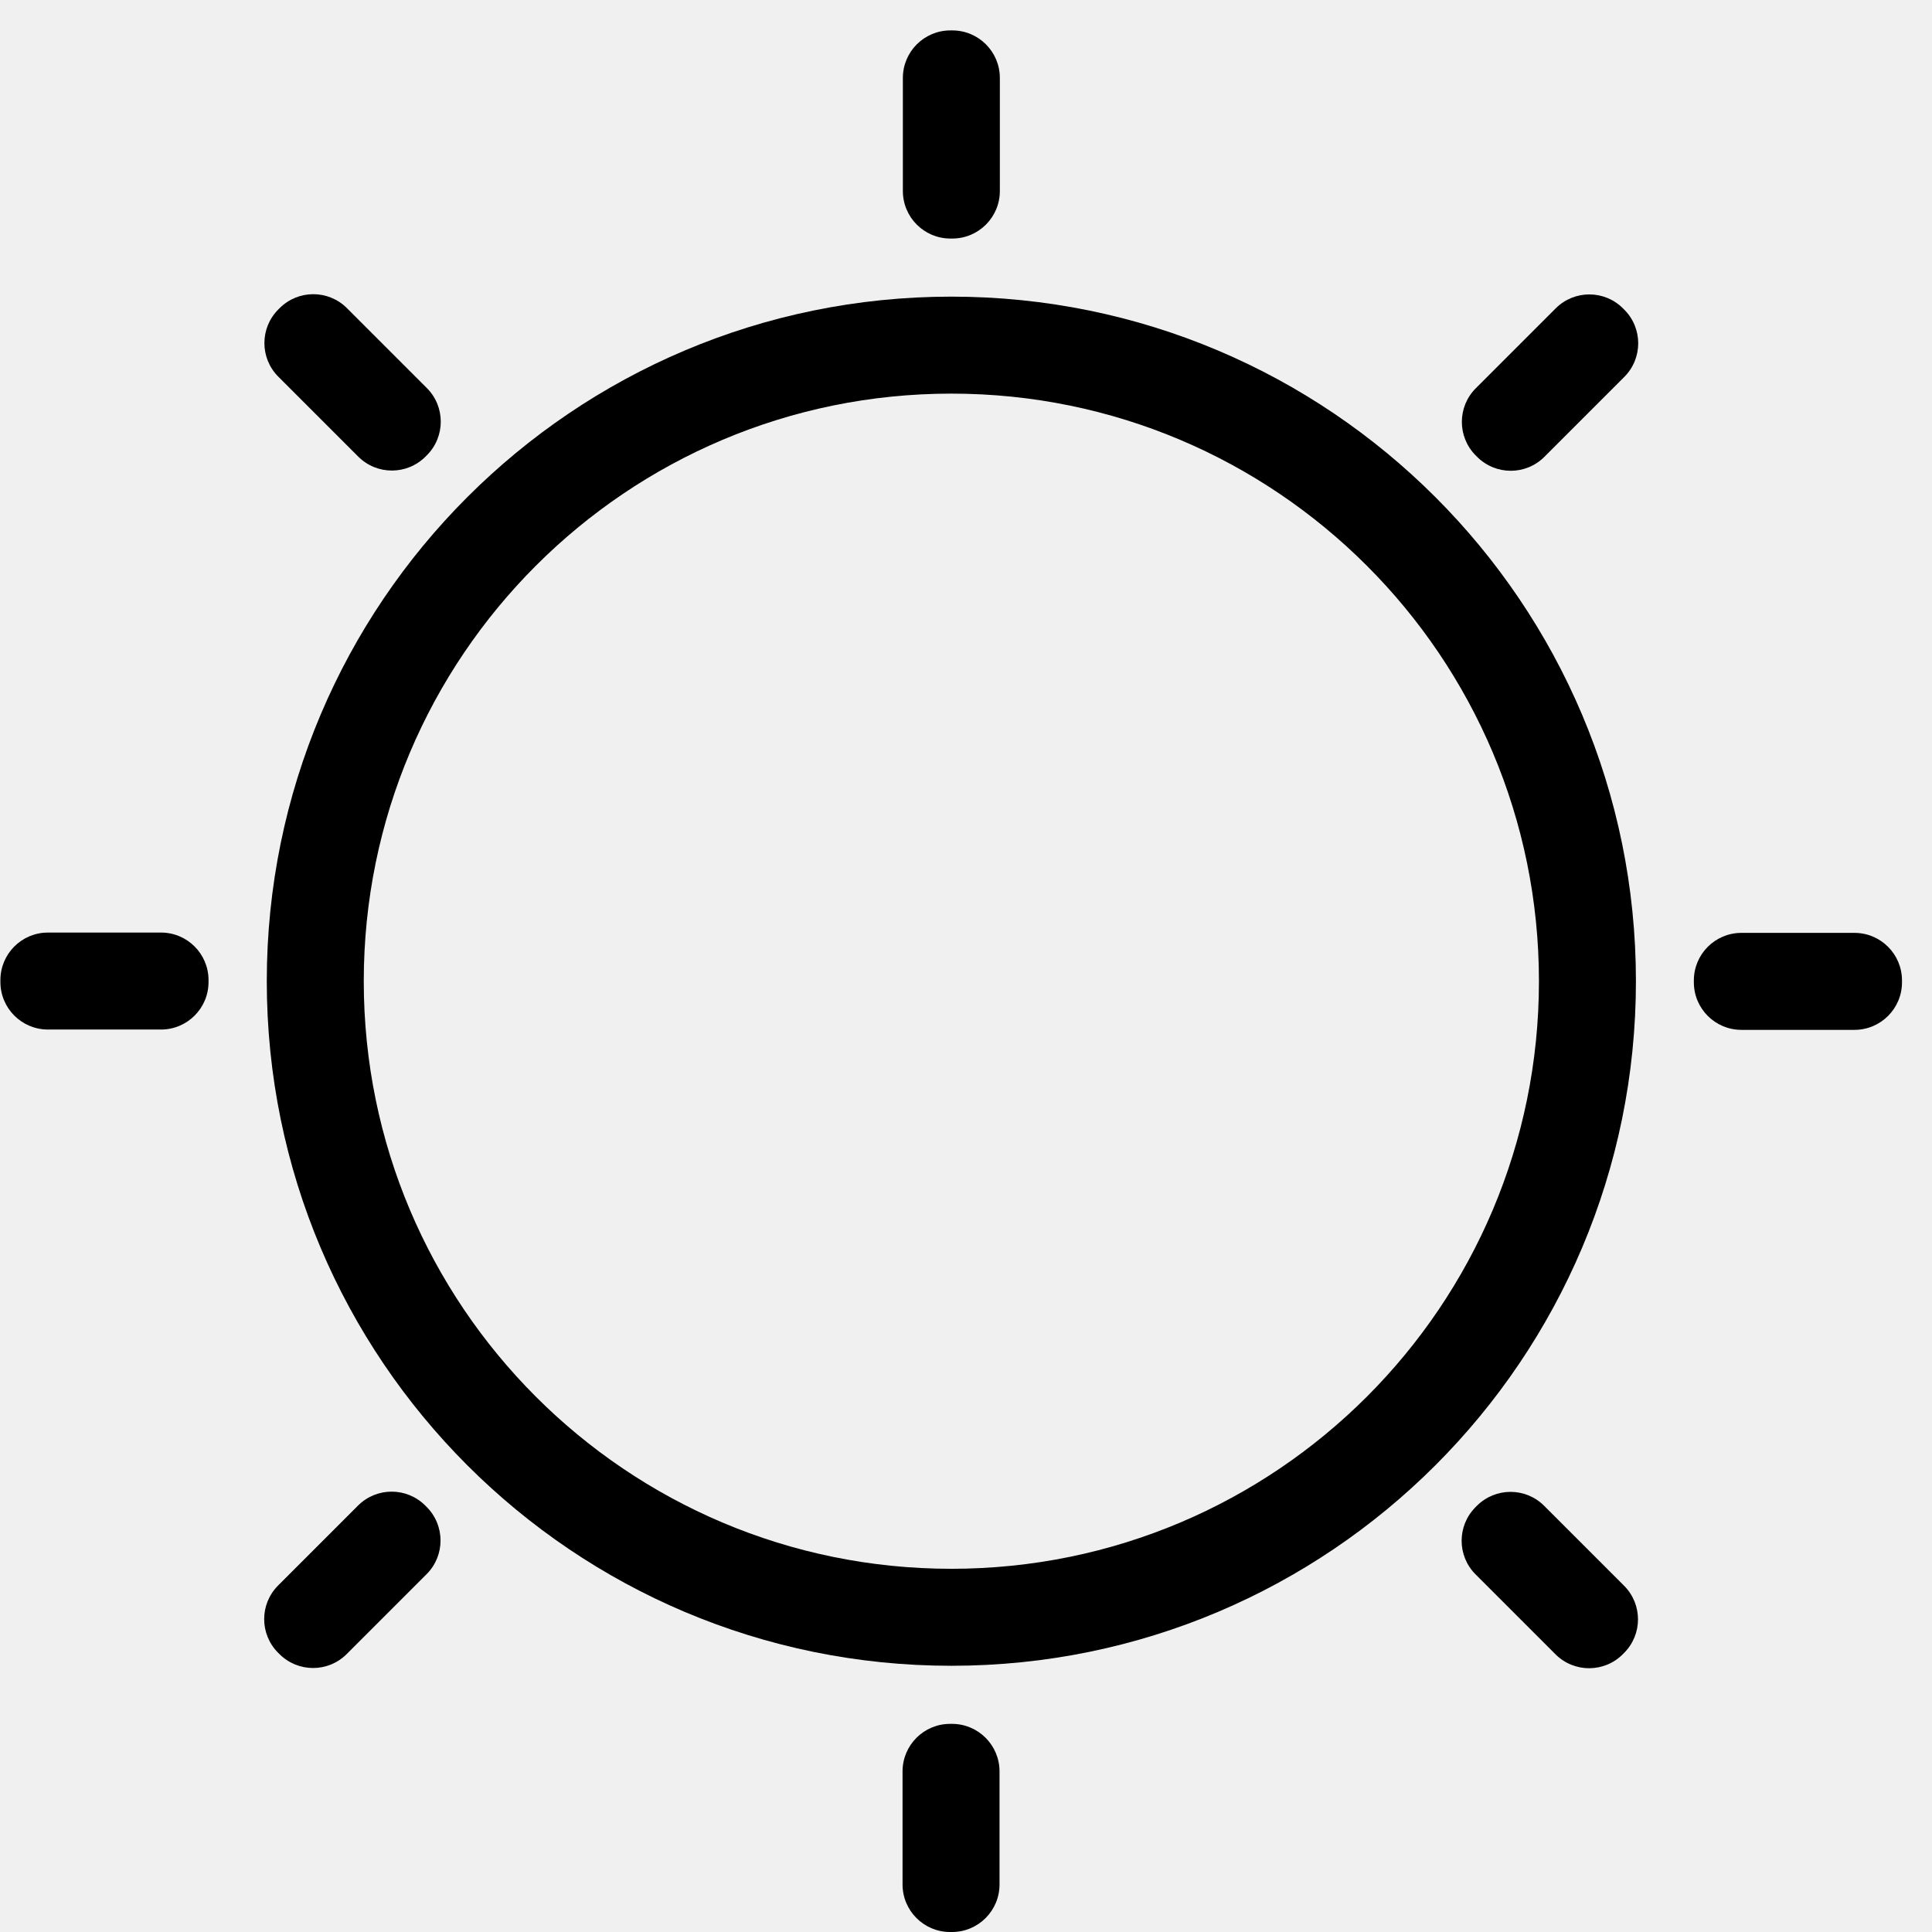
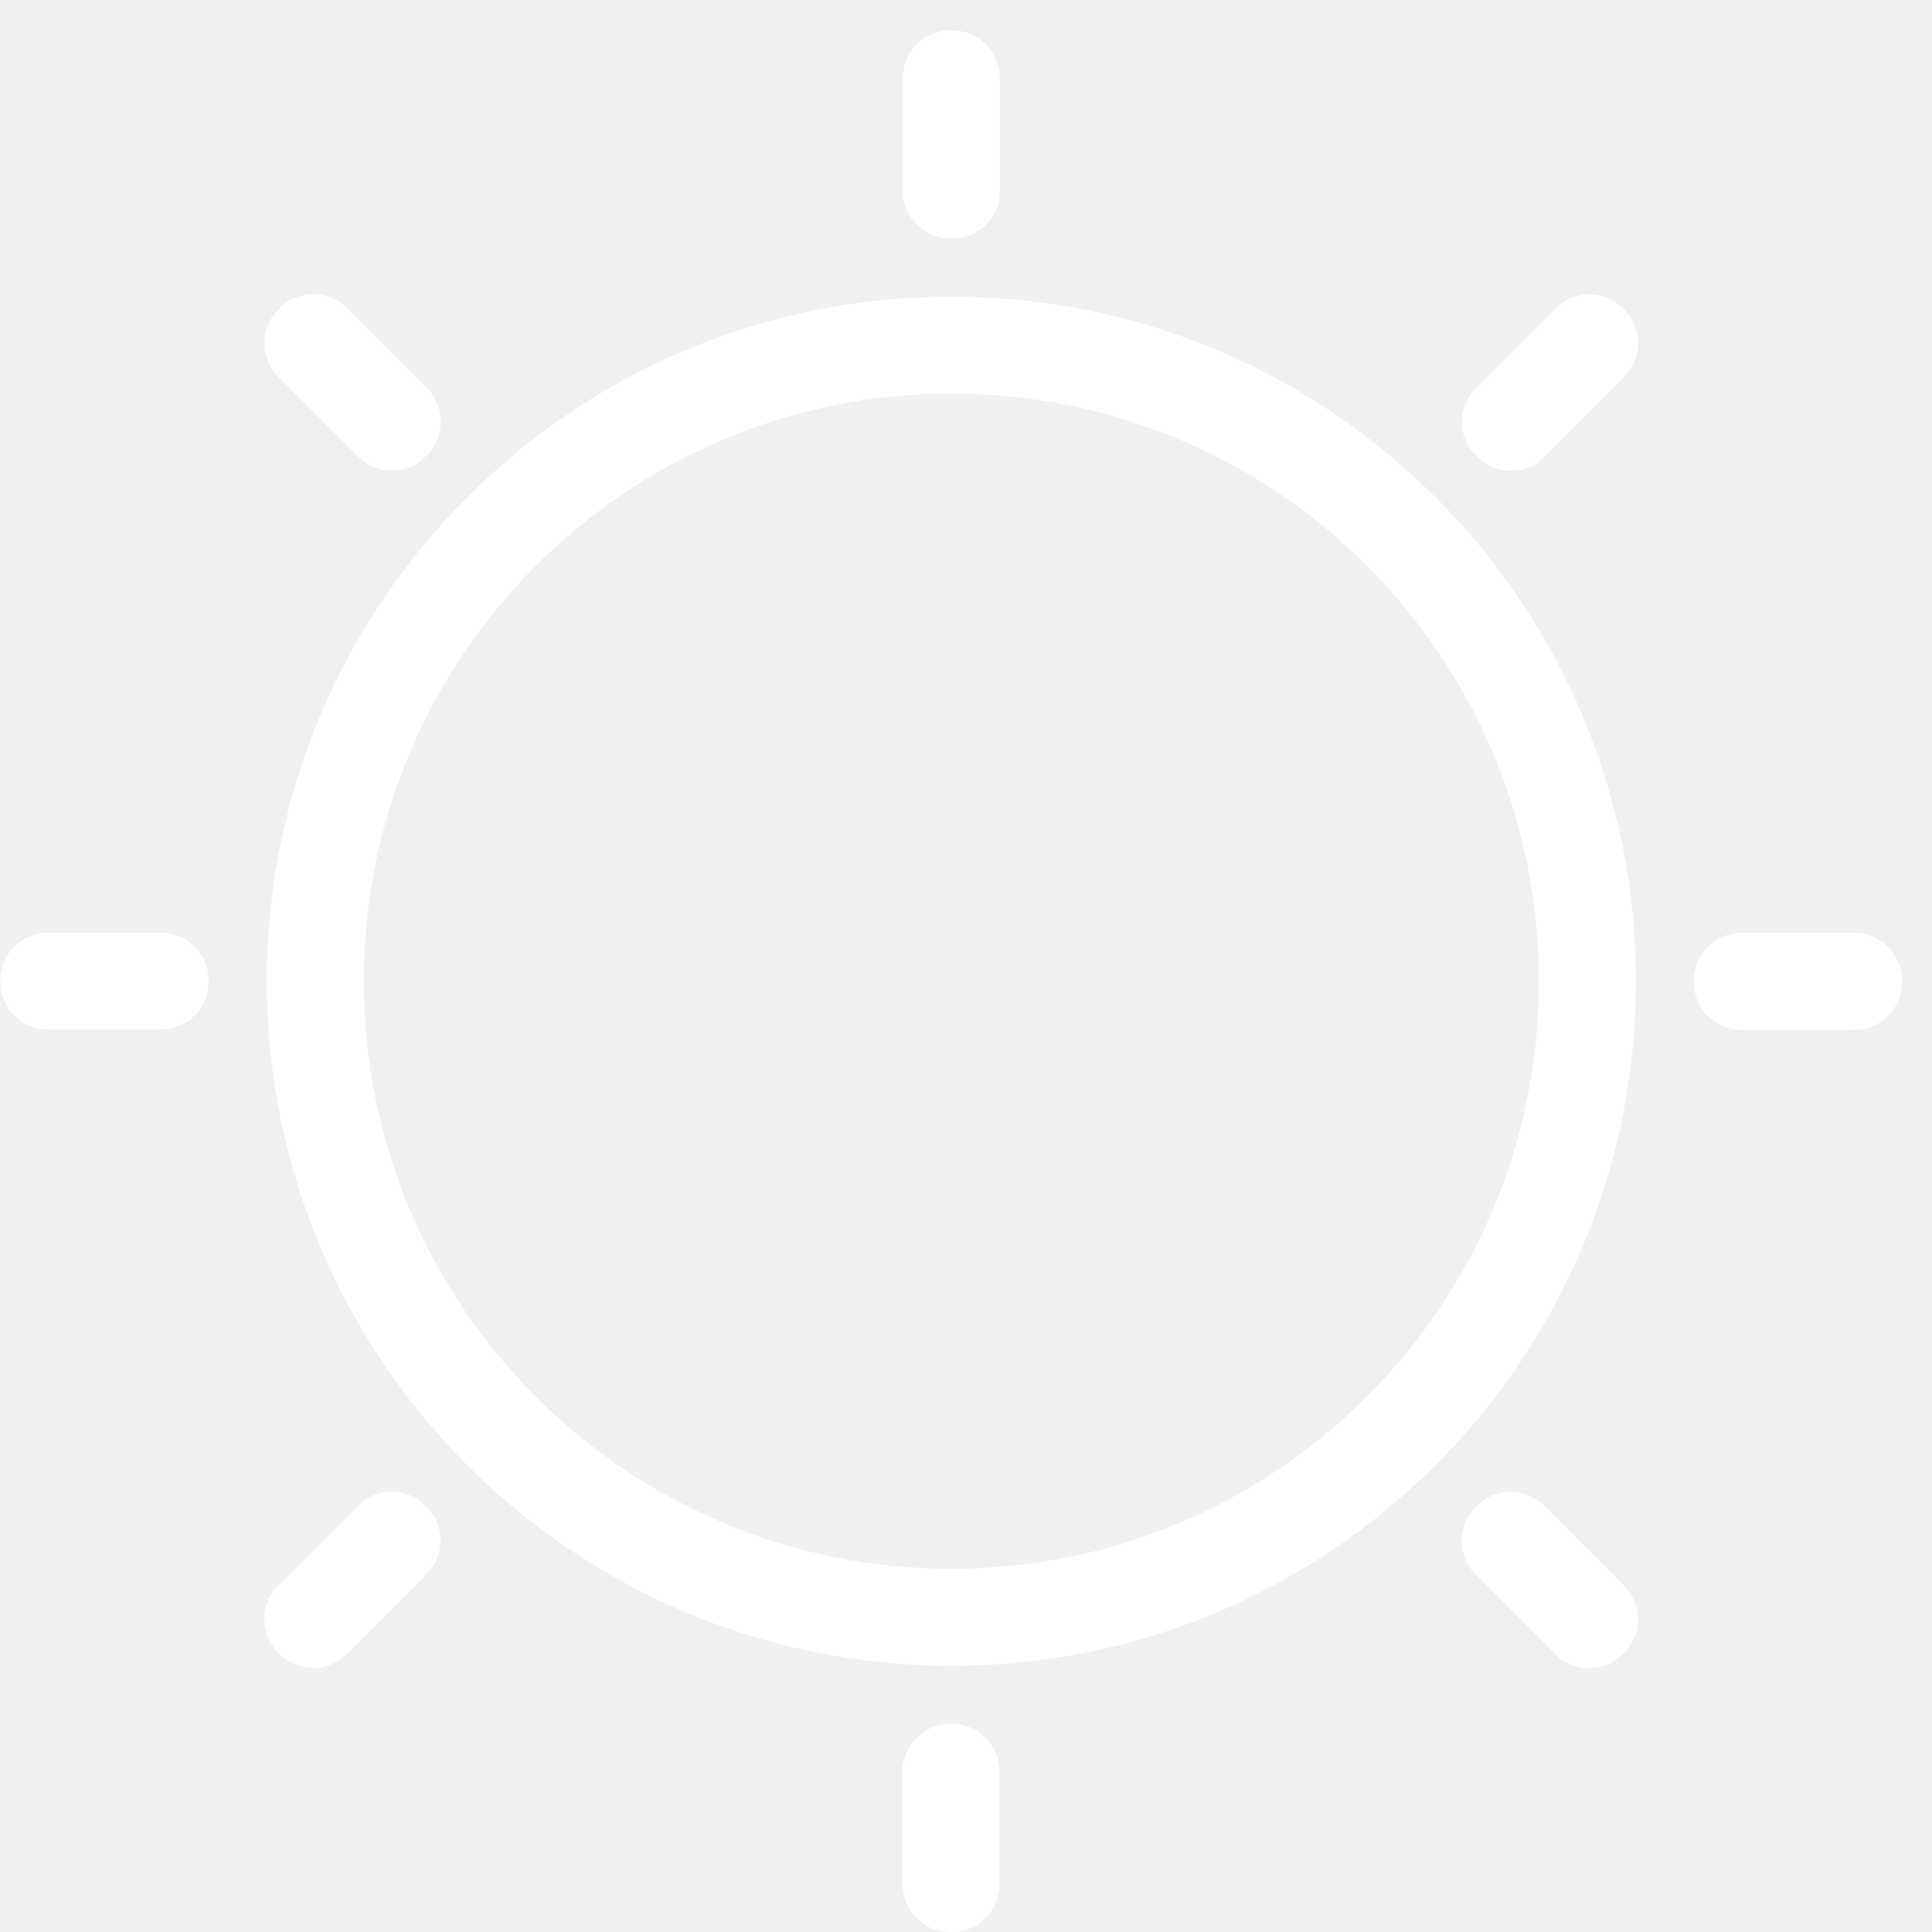
<svg xmlns="http://www.w3.org/2000/svg" t="1697386729490" class="icon" viewBox="0 0 1024 1024" version="1.1" p-id="6488" width="200" height="200">
-   <path d="M504.238 157.223c-200.39 0-362.837 162.447-362.837 362.837s162.447 362.837 362.837 362.837c200.39 0 362.837-162.448 362.837-362.837S704.628 157.223 504.238 157.223zM504.238 831.495c-172.001 0-311.435-139.434-311.435-311.435 0-172.001 139.434-311.435 311.435-311.435s311.435 139.434 311.435 311.435C815.673 692.061 676.239 831.495 504.238 831.495z" fill="#000000" p-id="6489" />
-   <path d="M529.939 101.237c0 13.917-11.281 25.197-25.197 25.197l-1.008 0c-13.916 0-25.197-11.28-25.197-25.197L478.537 41.317c0-13.916 11.281-25.197 25.197-25.197l1.008 0c13.916 0 25.197 11.281 25.197 25.197L529.939 101.237z" fill="#000000" p-id="6490" />
-   <path d="M529.771 998.803c0 13.917-11.281 25.197-25.197 25.197l-1.008 0c-13.916 0-25.197-11.28-25.197-25.197l0-59.919c0-13.916 11.281-25.197 25.197-25.197l1.008 0c13.916 0 25.197 11.281 25.197 25.197L529.771 998.803z" fill="#000000" p-id="6491" />
-   <path d="M226.235 205.675c9.841 9.841 9.84 25.795 0 35.634l-0.713 0.713c-9.84 9.84-25.794 9.841-35.634 0l-42.369-42.369c-9.841-9.84-9.84-25.795 0-35.634l0.713-0.713c9.84-9.84 25.794-9.84 35.634 0L226.235 205.675z" fill="#000000" p-id="6492" />
-   <path d="M860.791 840.47c9.841 9.84 9.841 25.794 0 35.634l-0.713 0.713c-9.839 9.839-25.794 9.84-35.634 0l-42.369-42.37c-9.84-9.84-9.84-25.795 0-35.634l0.713-0.713c9.84-9.84 25.795-9.84 35.634 0L860.791 840.47z" fill="#000000" p-id="6493" />
-   <path d="M85.33 494.276c13.917 0 25.197 11.281 25.197 25.197l0.001 1.008c0 13.916-11.281 25.197-25.198 25.197l-59.918-0.001c-13.918 0.002-25.197-11.281-25.197-25.197l0-1.008c0-13.916 11.28-25.197 25.197-25.197L85.33 494.276z" fill="#000000" p-id="6494" />
-   <path d="M982.898 494.446c13.916 0 25.197 11.28 25.197 25.197l0 1.008c0 13.914-11.281 25.197-25.197 25.197L922.977 545.848c-13.916 0-25.197-11.281-25.197-25.197l0-1.008c0-13.916 11.281-25.197 25.197-25.197L982.898 494.446z" fill="#000000" p-id="6495" />
-   <path d="M189.767 797.982c9.841-9.841 25.796-9.839 35.634 0l0.715 0.713c9.839 9.839 9.839 25.794-0.002 35.634l-42.368 42.368c-9.841 9.843-25.794 9.841-35.634 0l-0.713-0.713c-9.84-9.84-9.841-25.794 0-35.633L189.767 797.982z" fill="#000000" p-id="6496" />
-   <path d="M824.563 163.426c9.84-9.84 25.794-9.841 35.634 0l0.713 0.713c9.839 9.839 9.84 25.794-0.001 35.634l-42.37 42.37c-9.839 9.84-25.794 9.839-35.633 0l-0.713-0.713c-9.84-9.84-9.84-25.794-0.001-35.634L824.563 163.426z" fill="#000000" p-id="6497" />
+   <path d="M504.238 157.223c-200.39 0-362.837 162.447-362.837 362.837s162.447 362.837 362.837 362.837c200.39 0 362.837-162.448 362.837-362.837S704.628 157.223 504.238 157.223zM504.238 831.495c-172.001 0-311.435-139.434-311.435-311.435 0-172.001 139.434-311.435 311.435-311.435s311.435 139.434 311.435 311.435C815.673 692.061 676.239 831.495 504.238 831.495z" fill="#ffffff" p-id="6489" />
+   <path d="M529.939 101.237c0 13.917-11.281 25.197-25.197 25.197l-1.008 0c-13.916 0-25.197-11.28-25.197-25.197L478.537 41.317c0-13.916 11.281-25.197 25.197-25.197l1.008 0c13.916 0 25.197 11.281 25.197 25.197L529.939 101.237z" fill="#ffffff" p-id="6490" />
+   <path d="M529.771 998.803c0 13.917-11.281 25.197-25.197 25.197l-1.008 0c-13.916 0-25.197-11.28-25.197-25.197l0-59.919c0-13.916 11.281-25.197 25.197-25.197l1.008 0c13.916 0 25.197 11.281 25.197 25.197L529.771 998.803z" fill="#ffffff" p-id="6491" />
+   <path d="M226.235 205.675c9.841 9.841 9.84 25.795 0 35.634l-0.713 0.713c-9.84 9.84-25.794 9.841-35.634 0l-42.369-42.369c-9.841-9.84-9.84-25.795 0-35.634l0.713-0.713c9.84-9.84 25.794-9.84 35.634 0L226.235 205.675z" fill="#ffffff" p-id="6492" />
+   <path d="M860.791 840.47c9.841 9.84 9.841 25.794 0 35.634l-0.713 0.713c-9.839 9.839-25.794 9.84-35.634 0l-42.369-42.37c-9.84-9.84-9.84-25.795 0-35.634l0.713-0.713c9.84-9.84 25.795-9.84 35.634 0L860.791 840.47z" fill="#ffffff" p-id="6493" />
+   <path d="M85.33 494.276c13.917 0 25.197 11.281 25.197 25.197l0.001 1.008c0 13.916-11.281 25.197-25.198 25.197l-59.918-0.001c-13.918 0.002-25.197-11.281-25.197-25.197l0-1.008c0-13.916 11.28-25.197 25.197-25.197L85.33 494.276z" fill="#ffffff" p-id="6494" />
+   <path d="M982.898 494.446c13.916 0 25.197 11.28 25.197 25.197l0 1.008c0 13.914-11.281 25.197-25.197 25.197L922.977 545.848c-13.916 0-25.197-11.281-25.197-25.197l0-1.008c0-13.916 11.281-25.197 25.197-25.197L982.898 494.446z" fill="#ffffff" p-id="6495" />
+   <path d="M189.767 797.982c9.841-9.841 25.796-9.839 35.634 0l0.715 0.713c9.839 9.839 9.839 25.794-0.002 35.634l-42.368 42.368c-9.841 9.843-25.794 9.841-35.634 0l-0.713-0.713c-9.84-9.84-9.841-25.794 0-35.633L189.767 797.982z" fill="#ffffff" p-id="6496" />
+   <path d="M824.563 163.426c9.84-9.84 25.794-9.841 35.634 0l0.713 0.713c9.839 9.839 9.84 25.794-0.001 35.634l-42.37 42.37c-9.839 9.84-25.794 9.839-35.633 0l-0.713-0.713c-9.84-9.84-9.84-25.794-0.001-35.634L824.563 163.426z" fill="#ffffff" p-id="6497" />
</svg>
